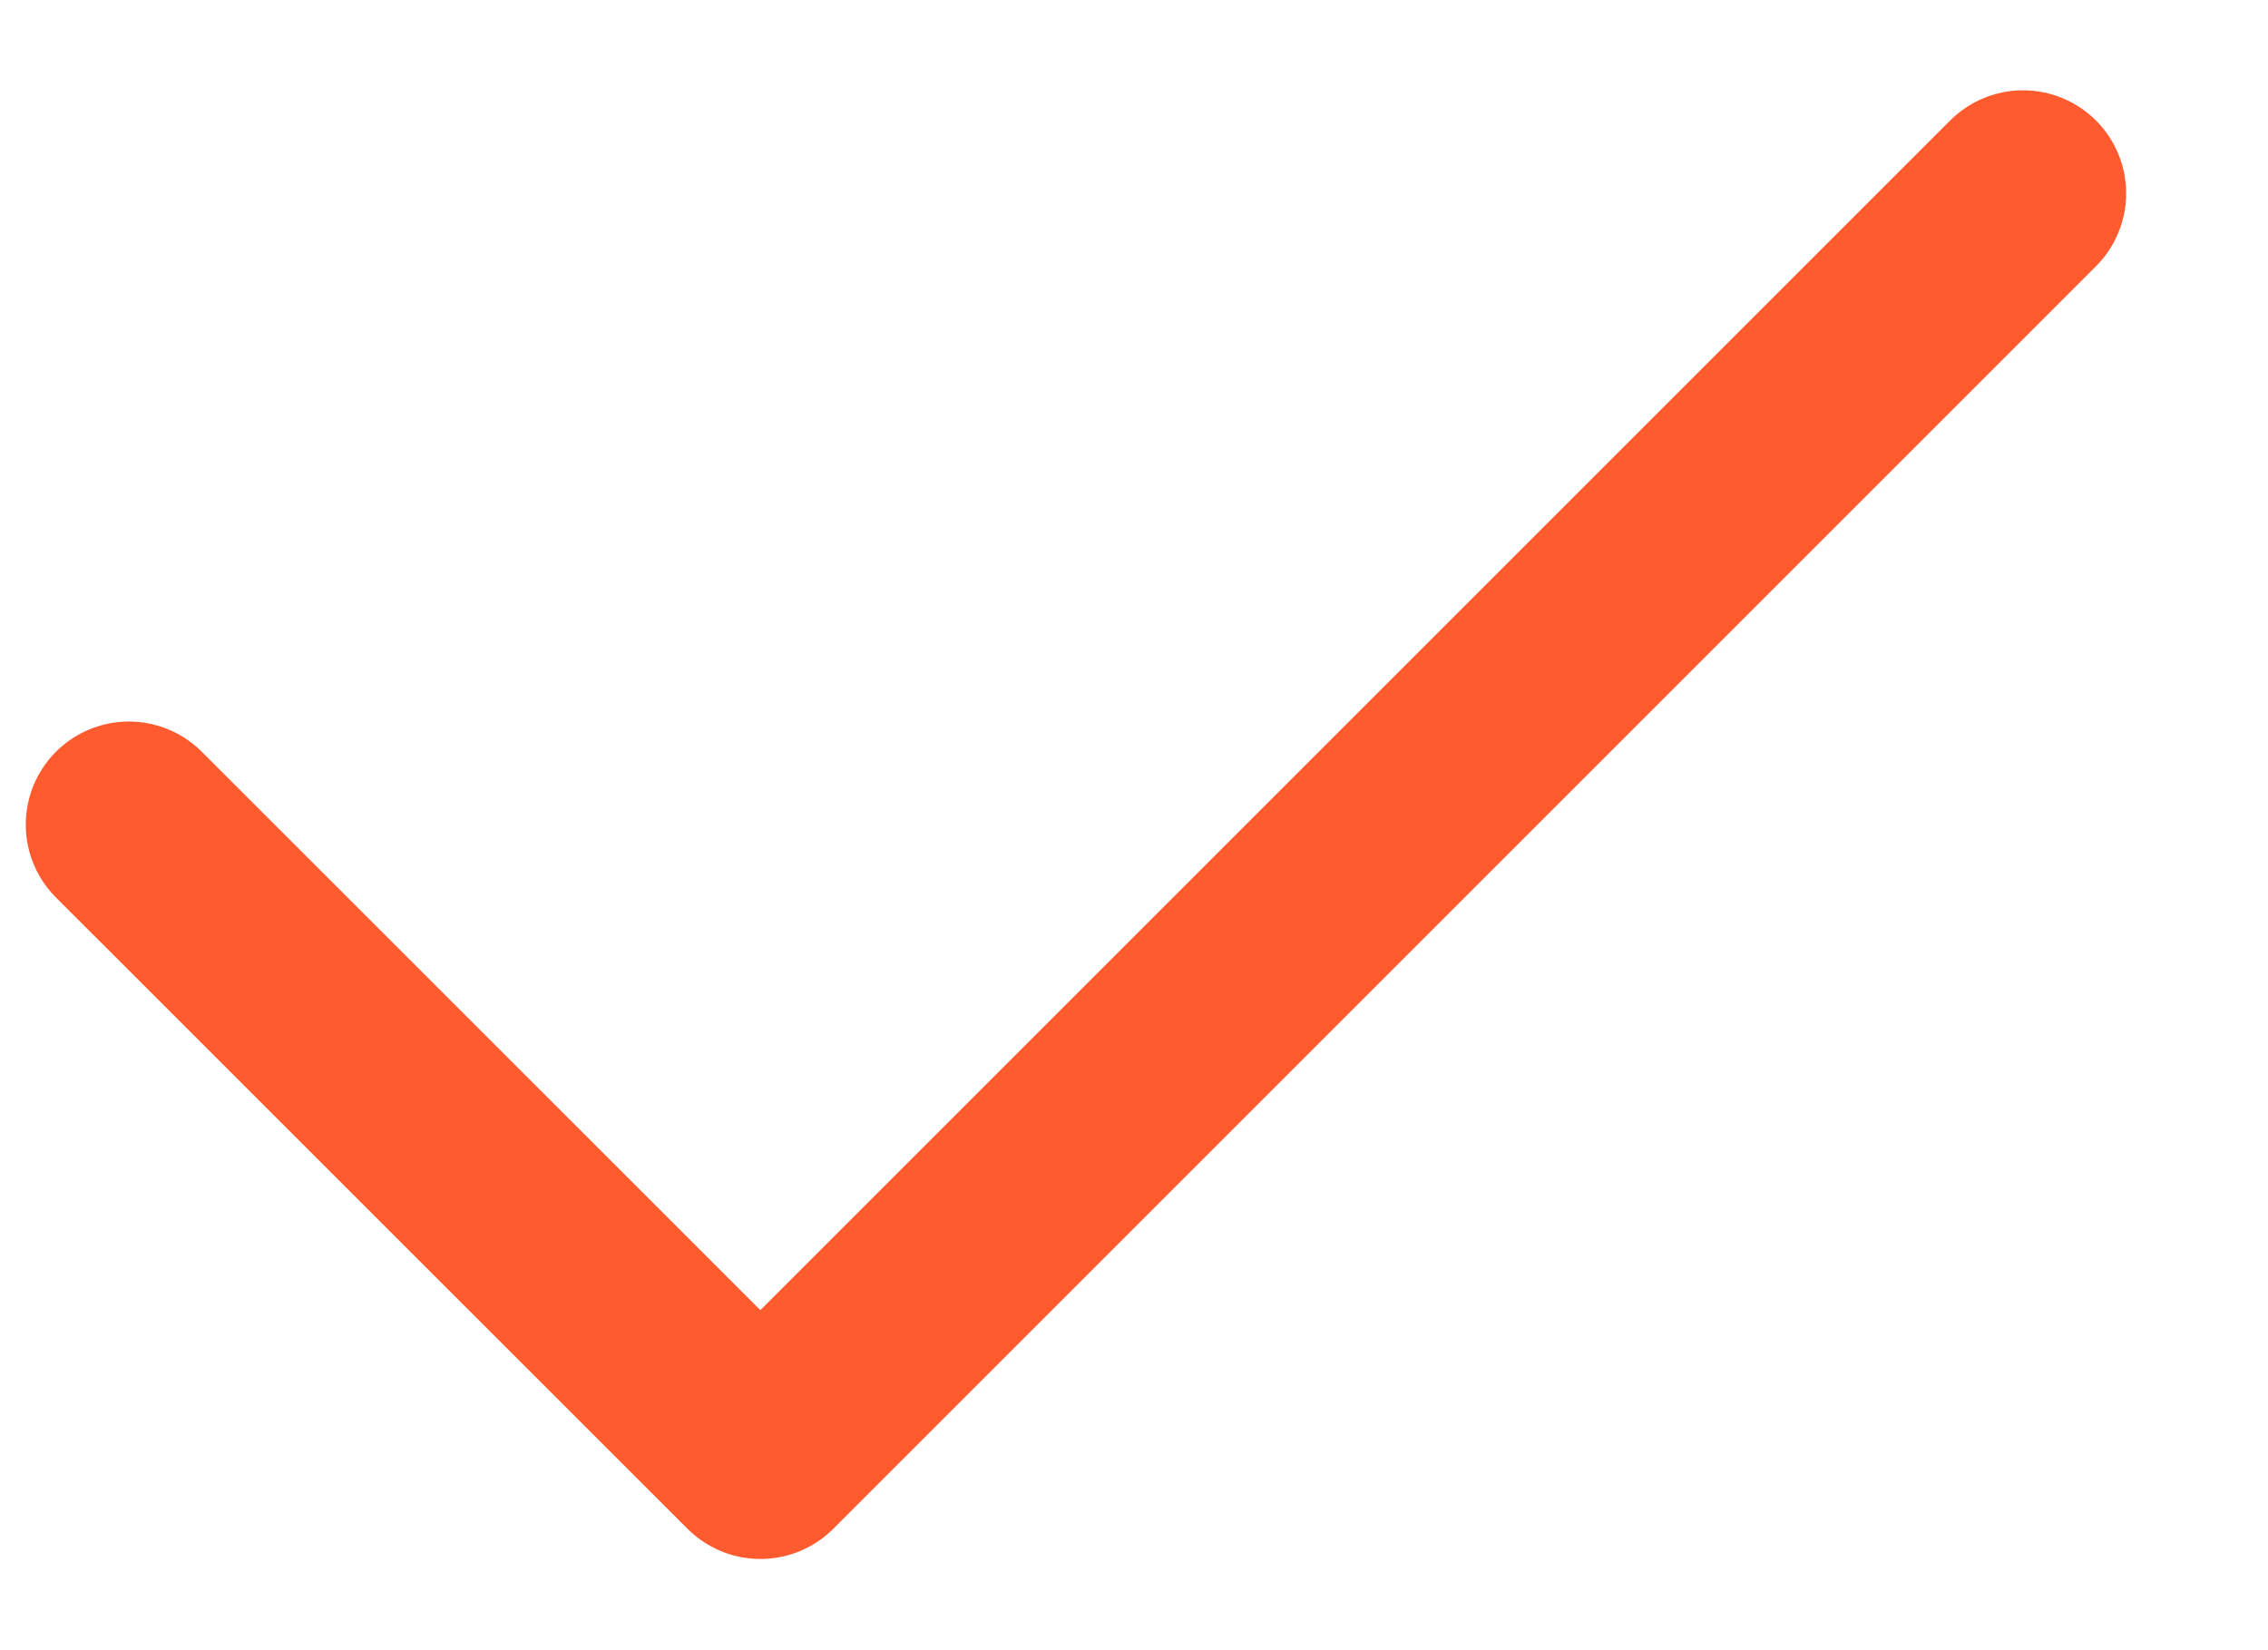
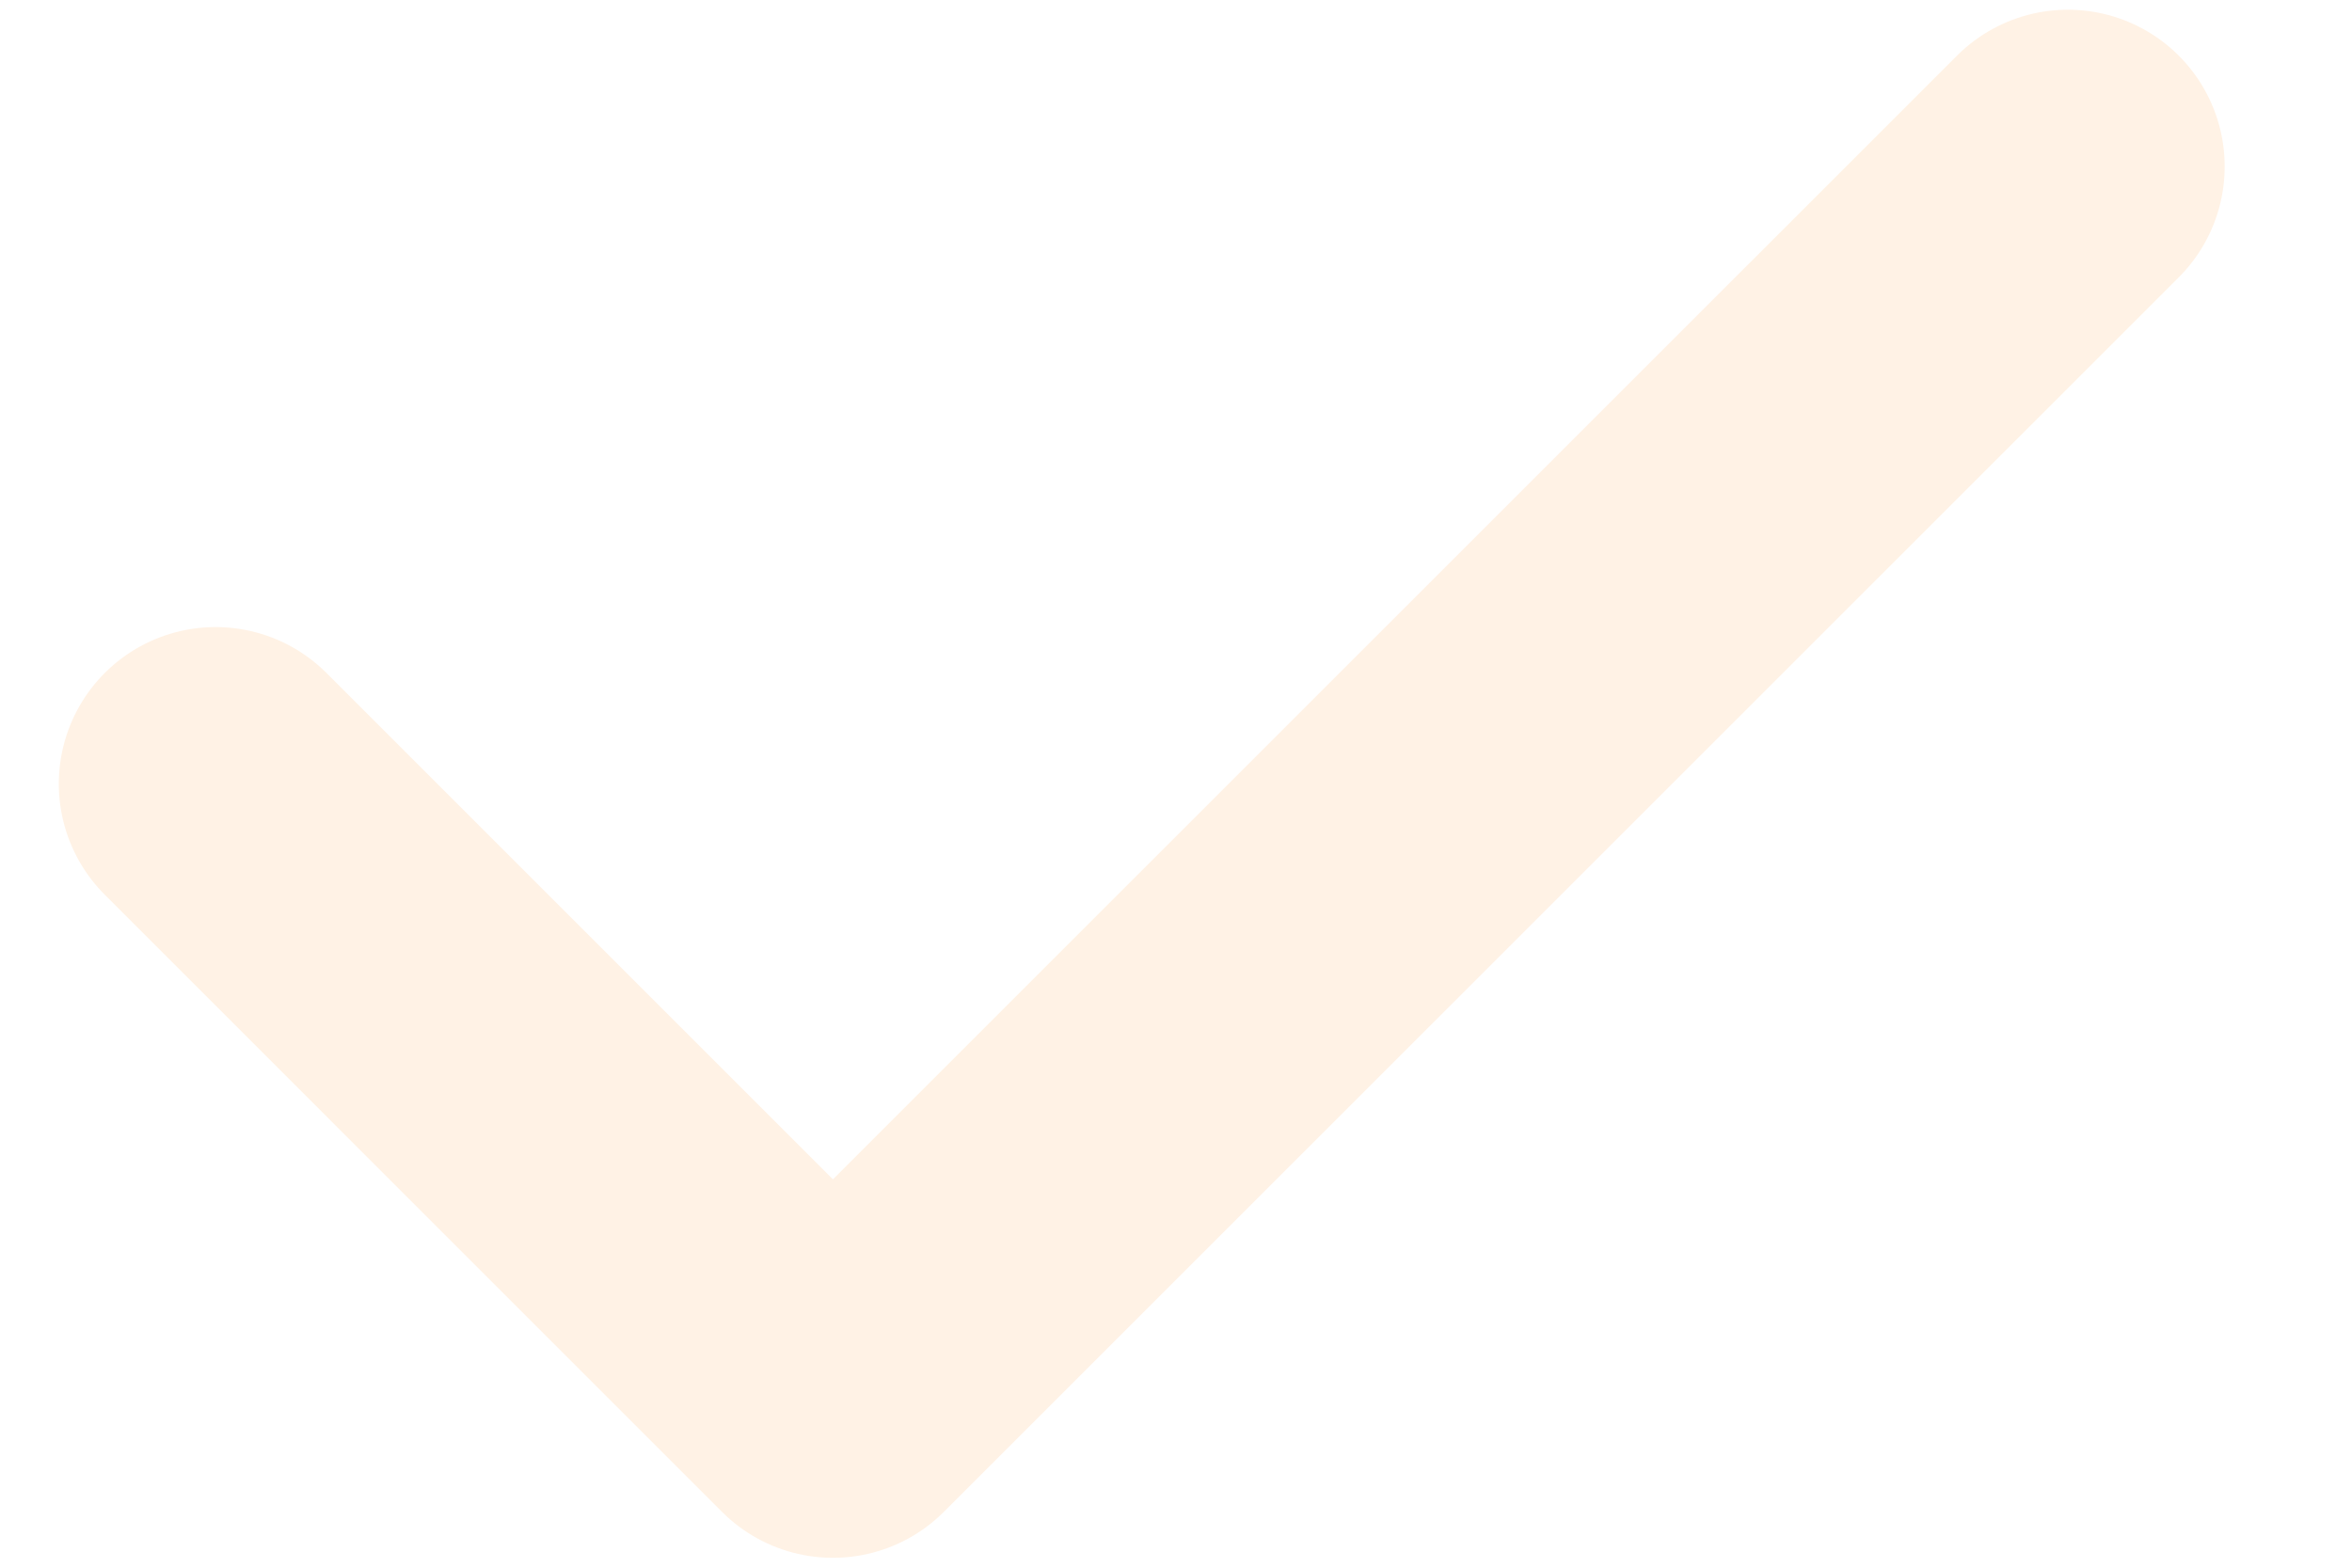
- <svg xmlns="http://www.w3.org/2000/svg" width="11" height="8" viewBox="0 0 11 8" fill="none">
-   <path d="M9.812 0.938L3.688 7.062L0.625 4" stroke="#FF5B2E" stroke-linecap="round" stroke-linejoin="round" />
+ <svg xmlns="http://www.w3.org/2000/svg" width="15" height="10" viewBox="0 0 15 10" fill="none">
+   <path d="M13.188 1.062L5.312 8.937L1.375 5" stroke="#FFF2E5" stroke-width="2" stroke-linecap="round" stroke-linejoin="round" />
</svg>
